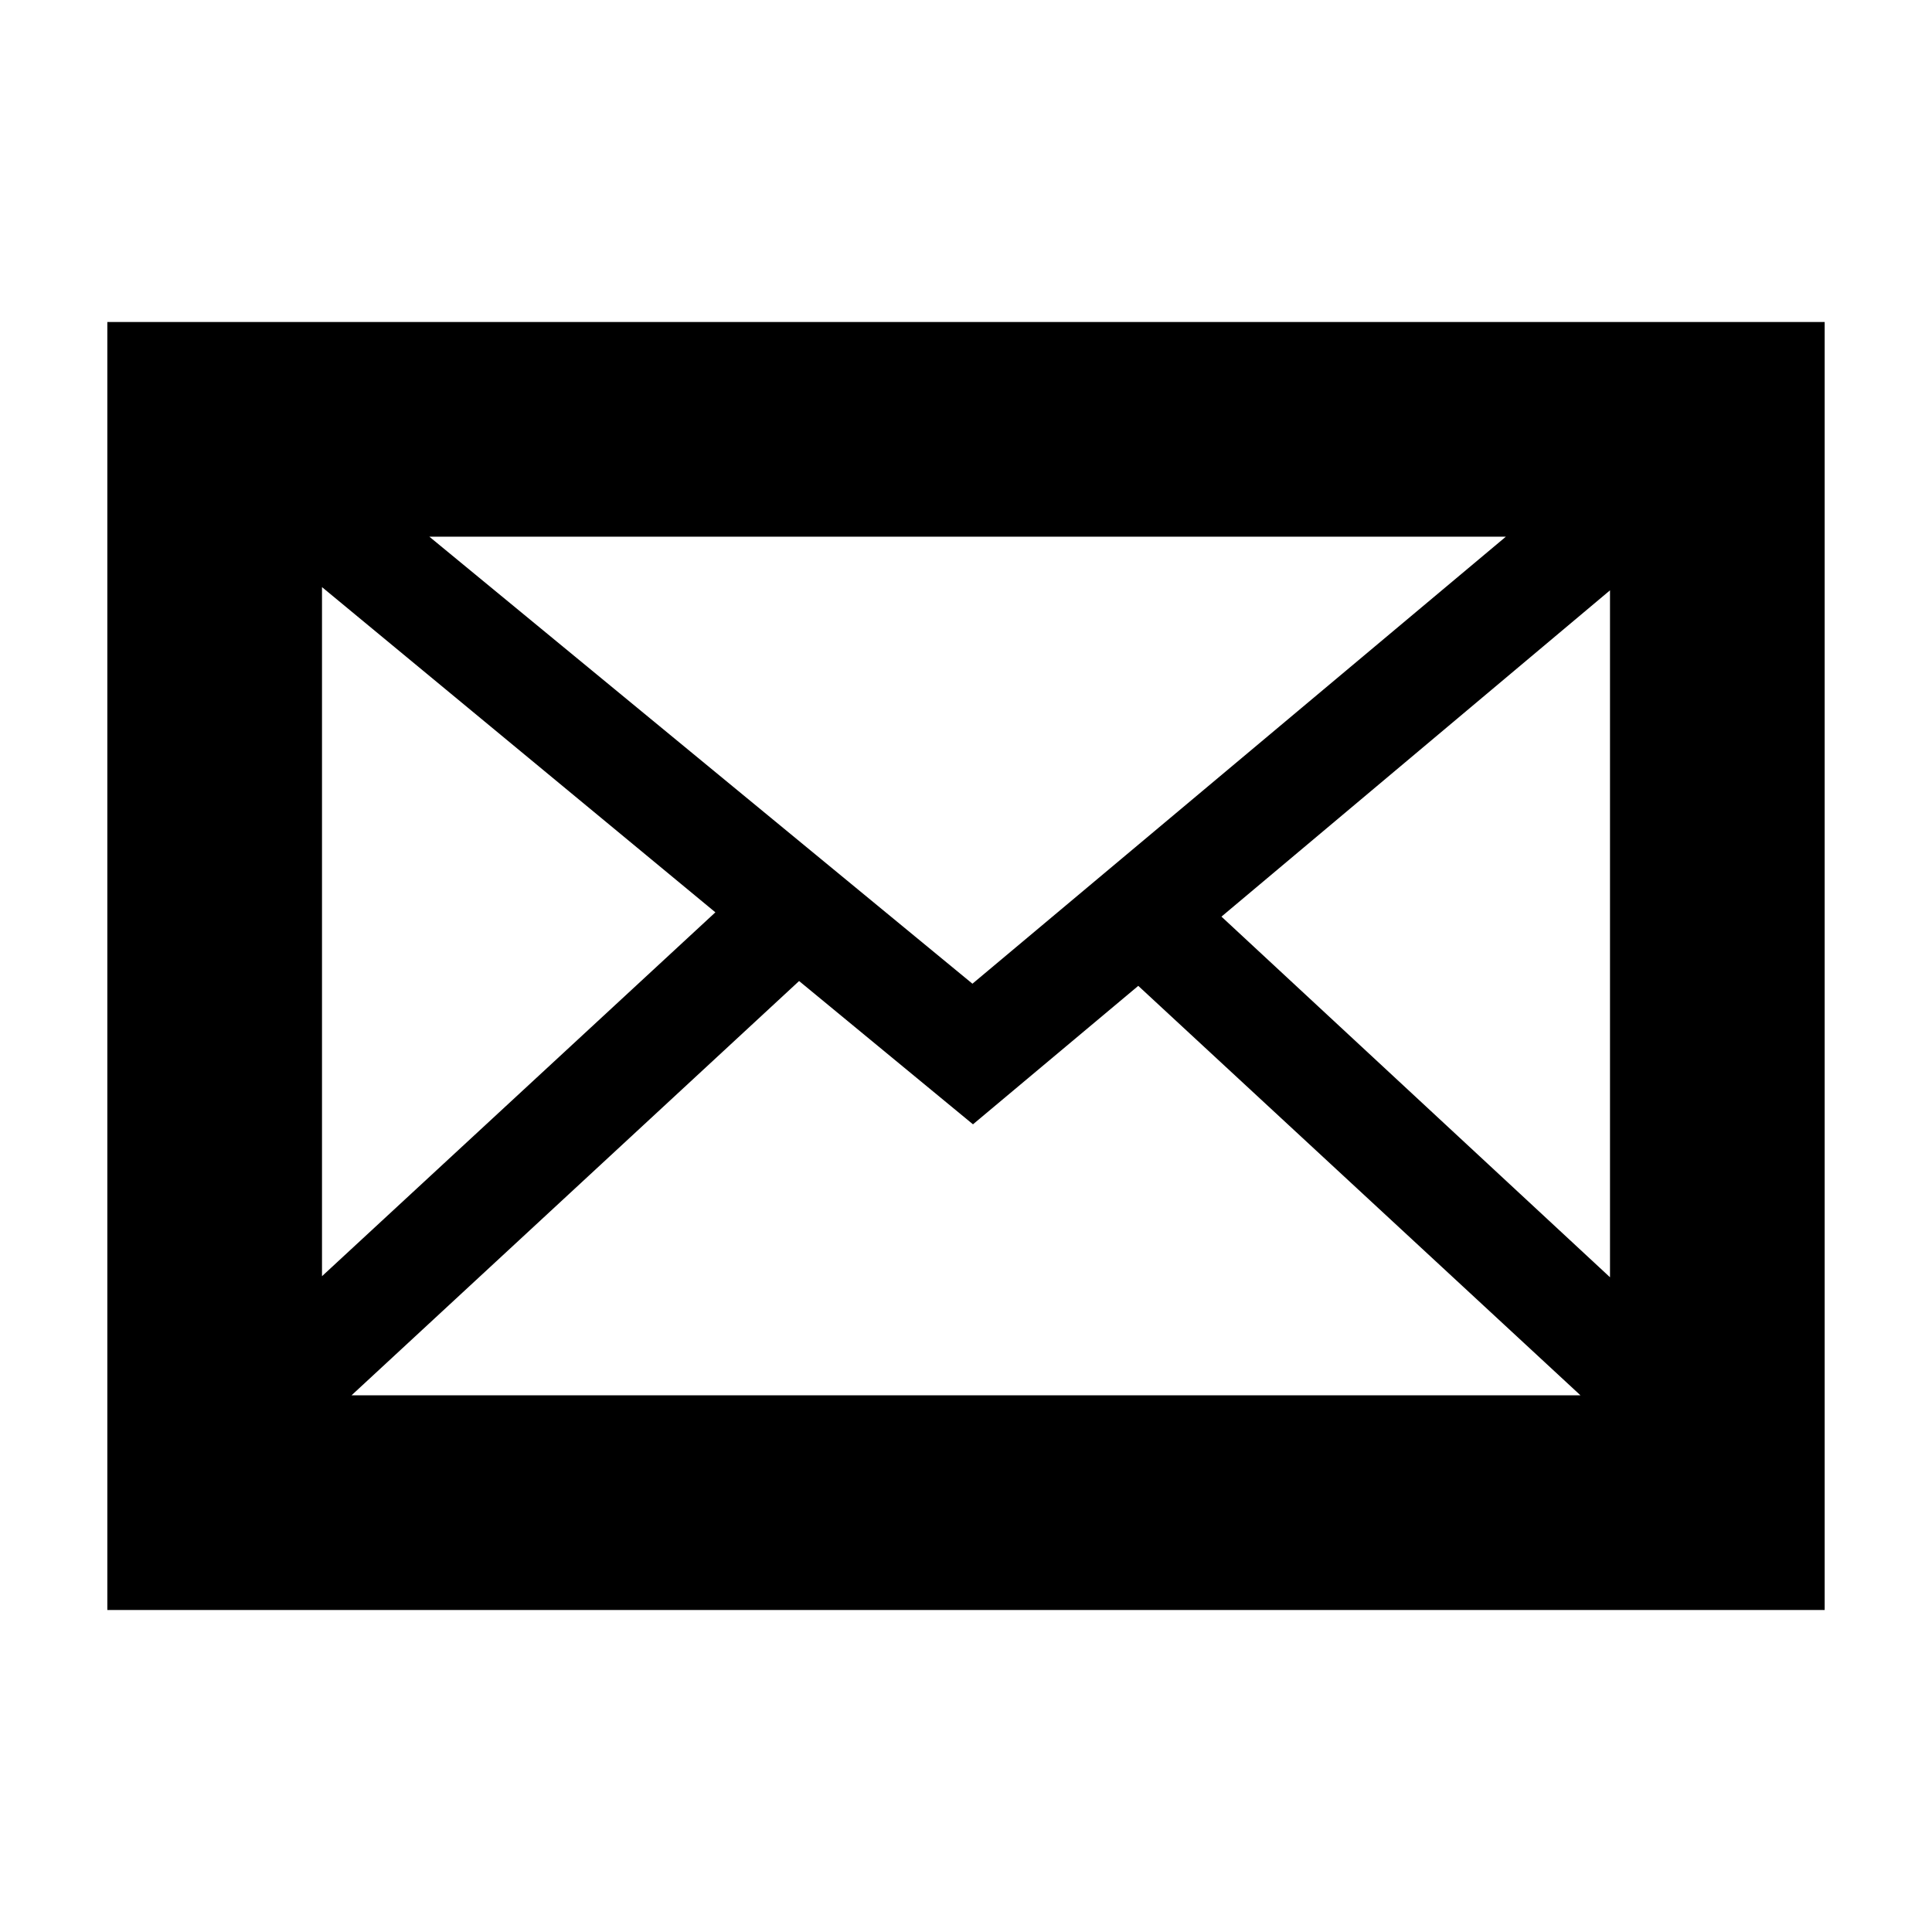
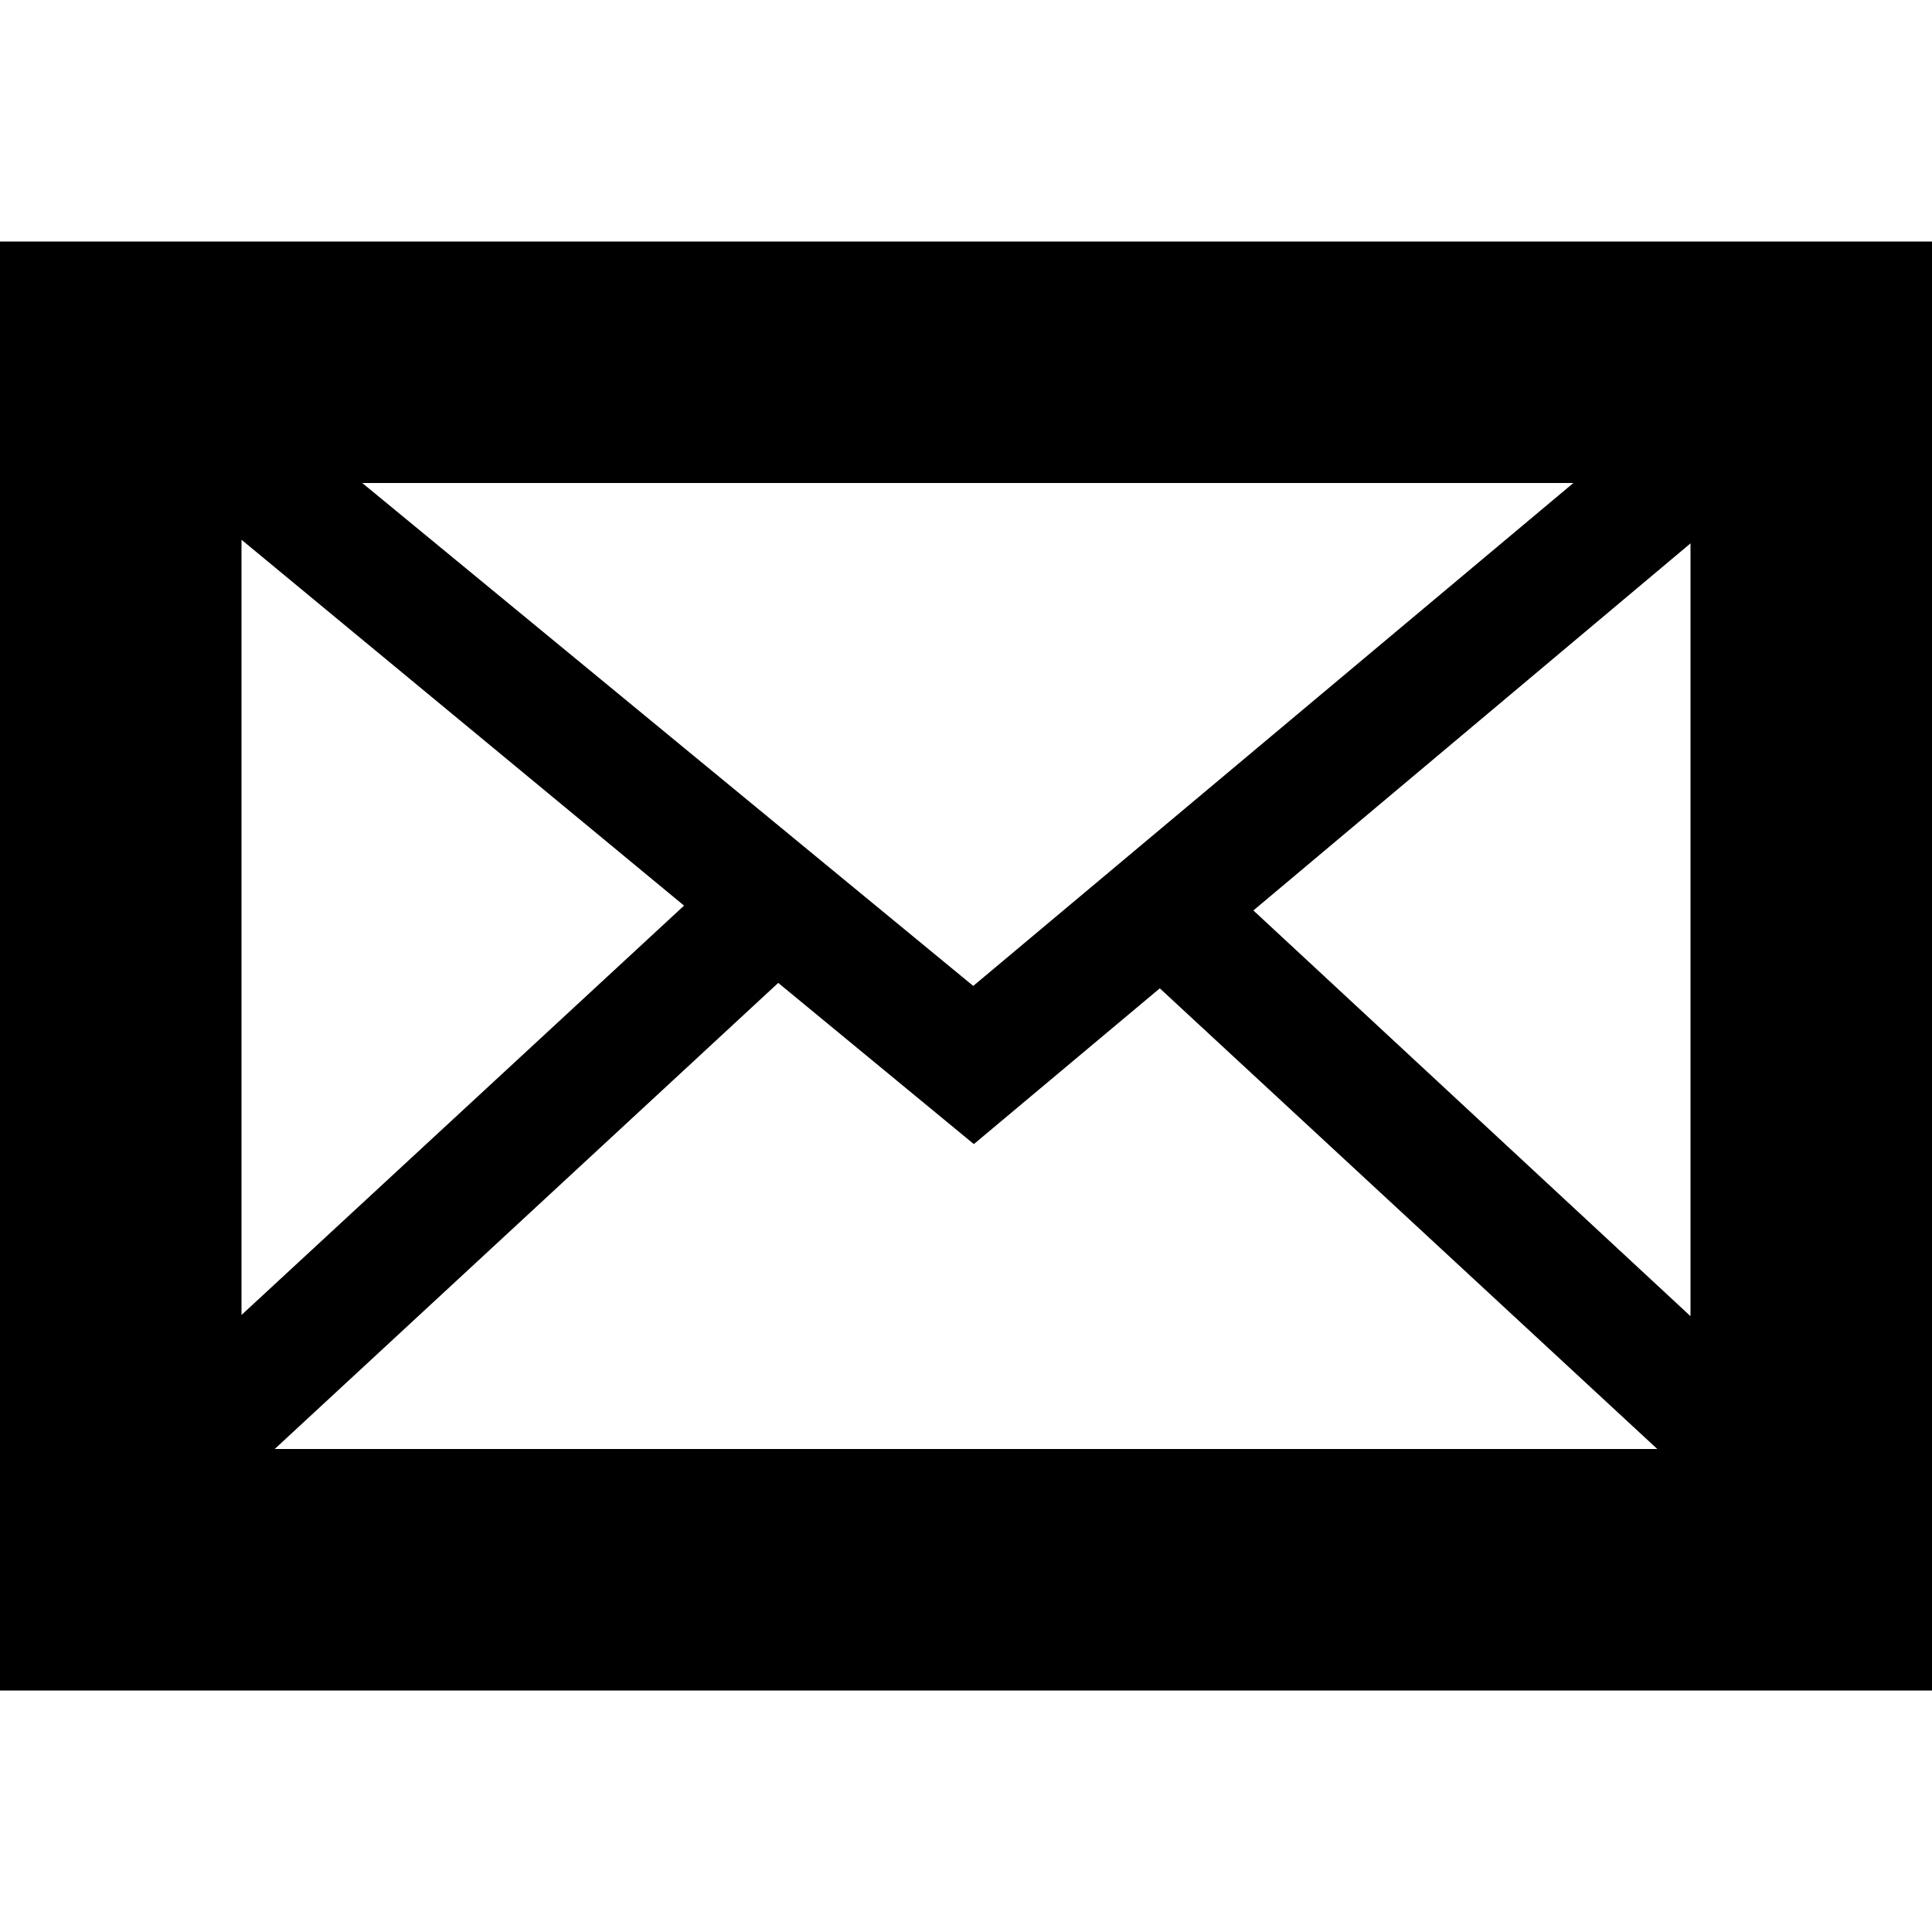
- <svg xmlns="http://www.w3.org/2000/svg" width="36" height="36" viewBox="0 0 36 36">
-   <path d="M2,6V30H34V6ZM18.12,18.33,8,10H28.06ZM13.33,17,6,23.78V10.94Zm1.56,1.28,3.24,2.67,3.08-2.58L29.45,26H6.55Zm7.87-1.2L30,11v12.8Z" />
+ <svg xmlns="http://www.w3.org/2000/svg" viewBox="0 0 32 32" version="1.1">
+   <path d="M0,4 L0,28 L32,28 L32,4 L0,4 Z M16.12,16.33 L6,8 L26.06,8 L16.12,16.33 Z M11.33,15 L4,21.78 L4,8.94 L11.33,15 Z M12.89,16.28 L16.13,18.95 L19.21,16.37 L27.45,24 L4.55,24 L12.89,16.28 Z M20.76,15.08 L28,9 L28,21.8 L20.76,15.08 Z" id="mail" fill="#000000" />
</svg>
